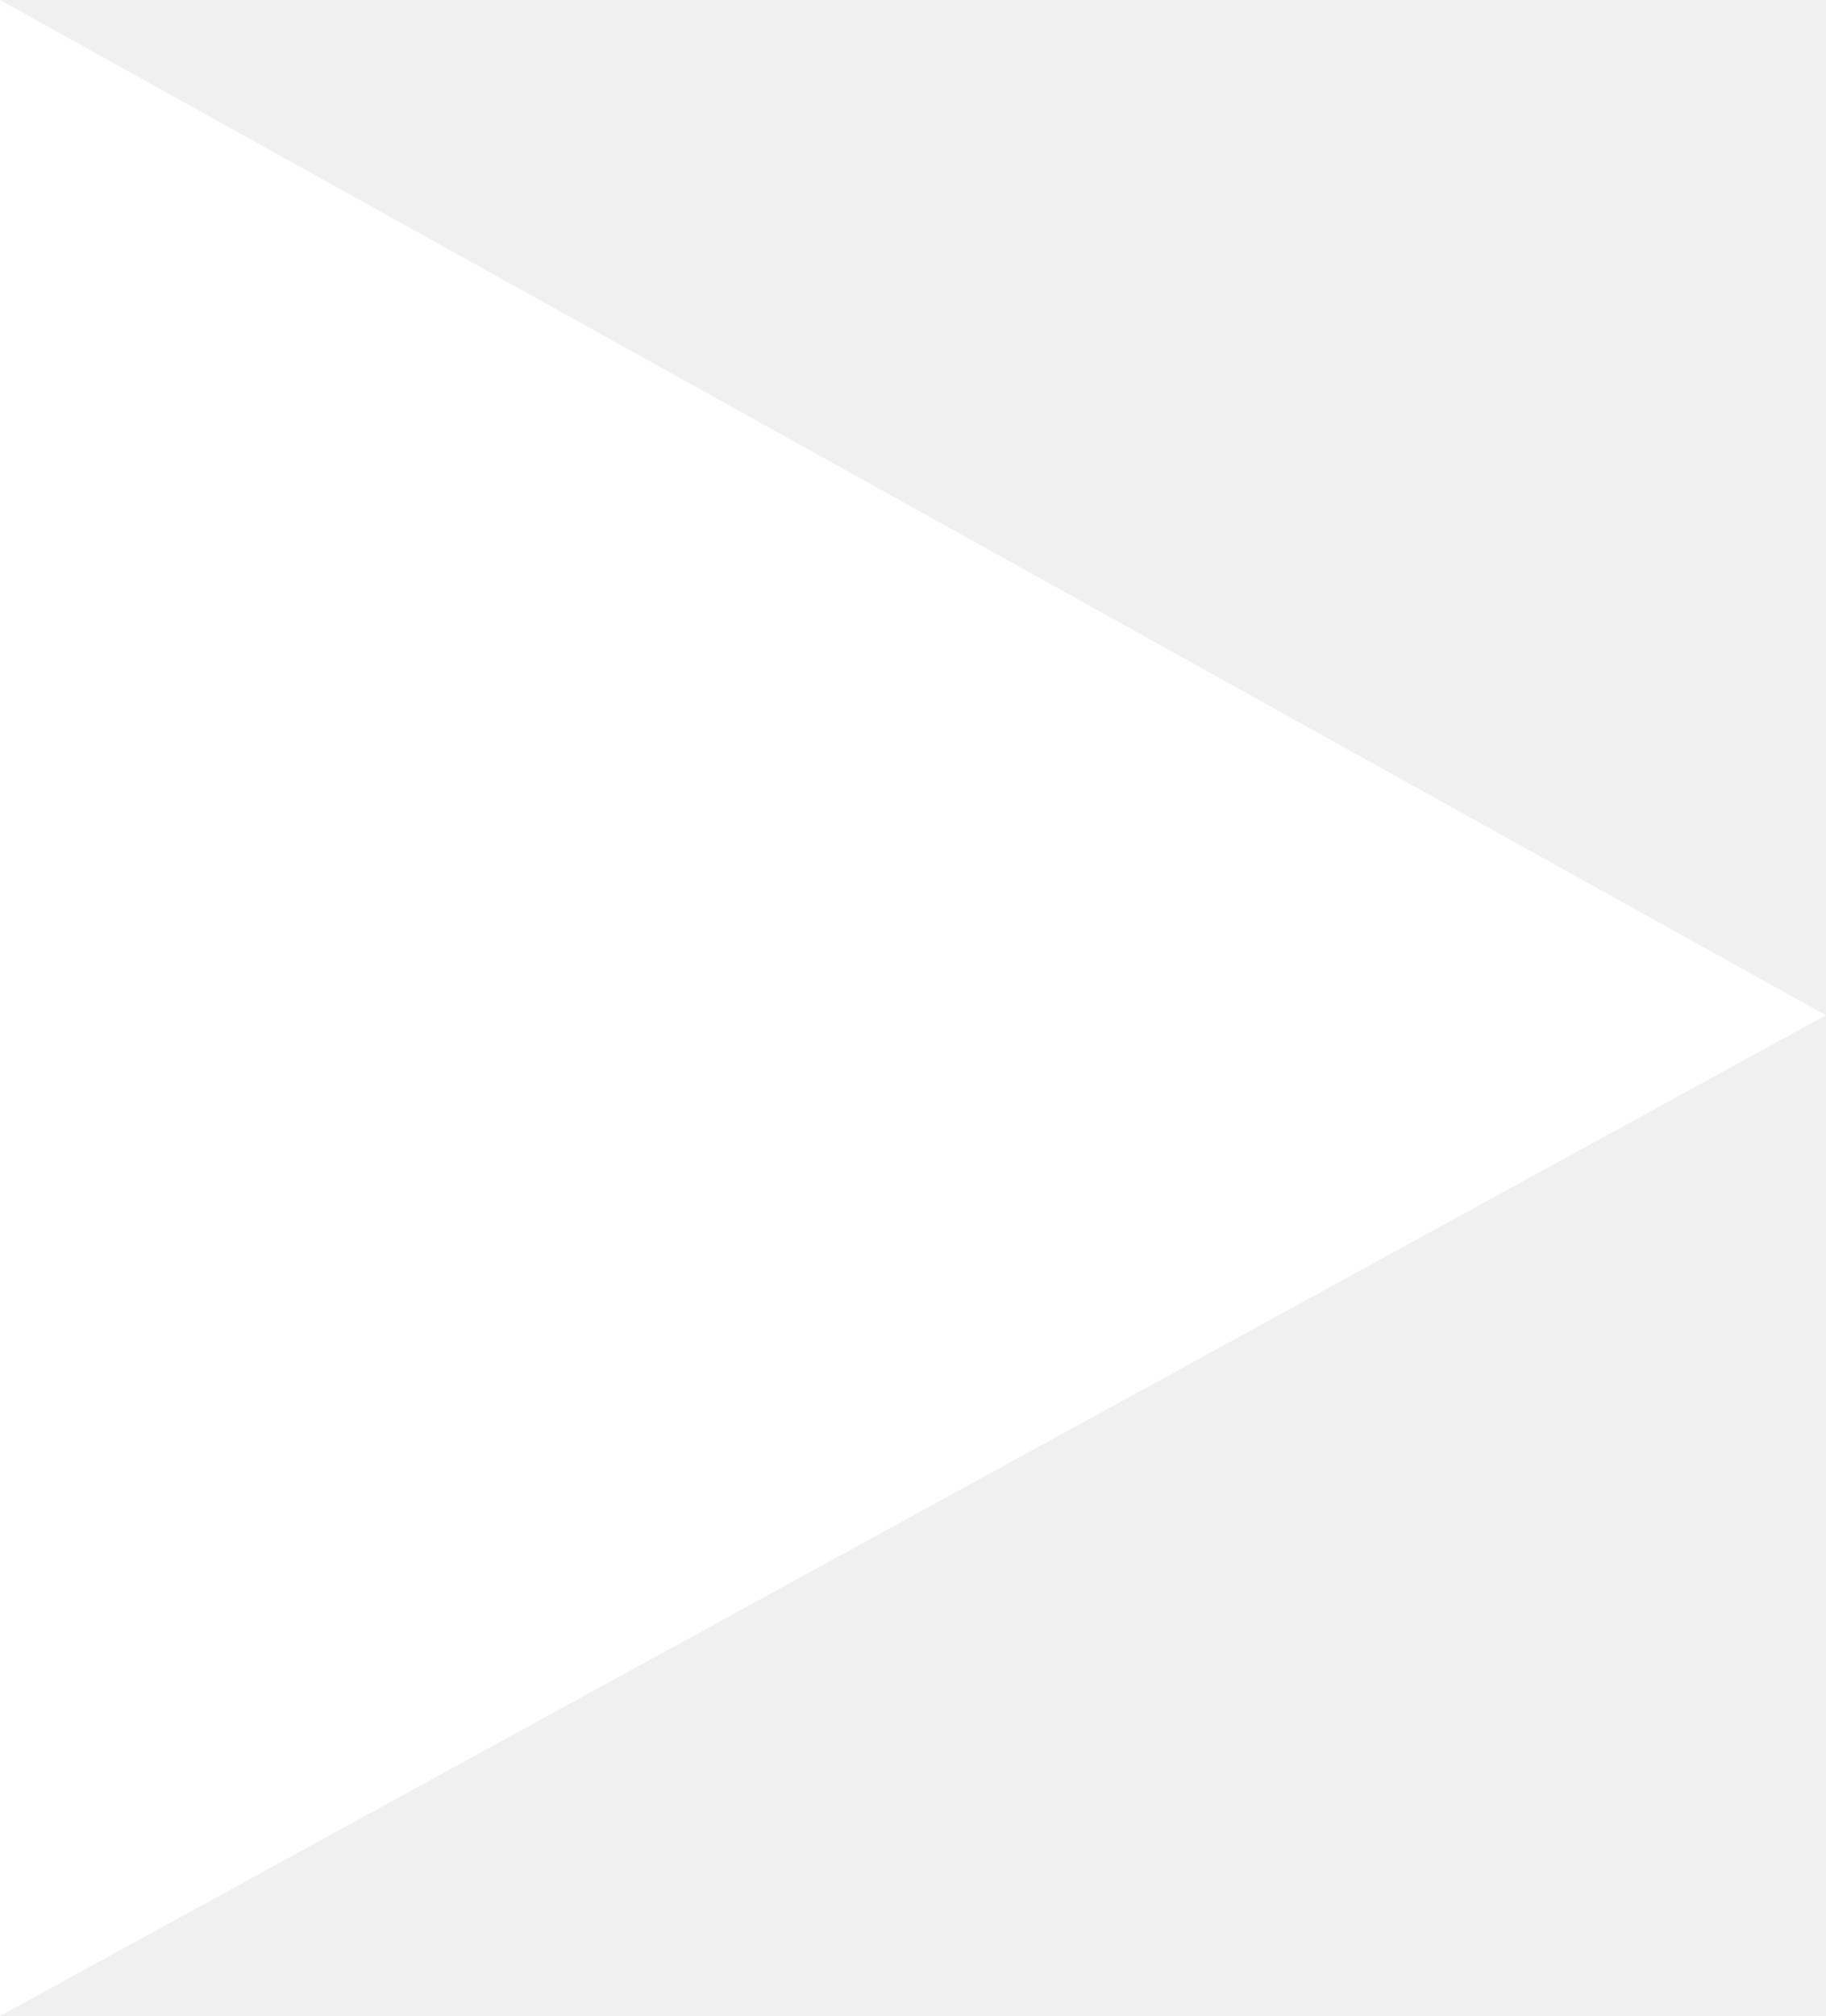
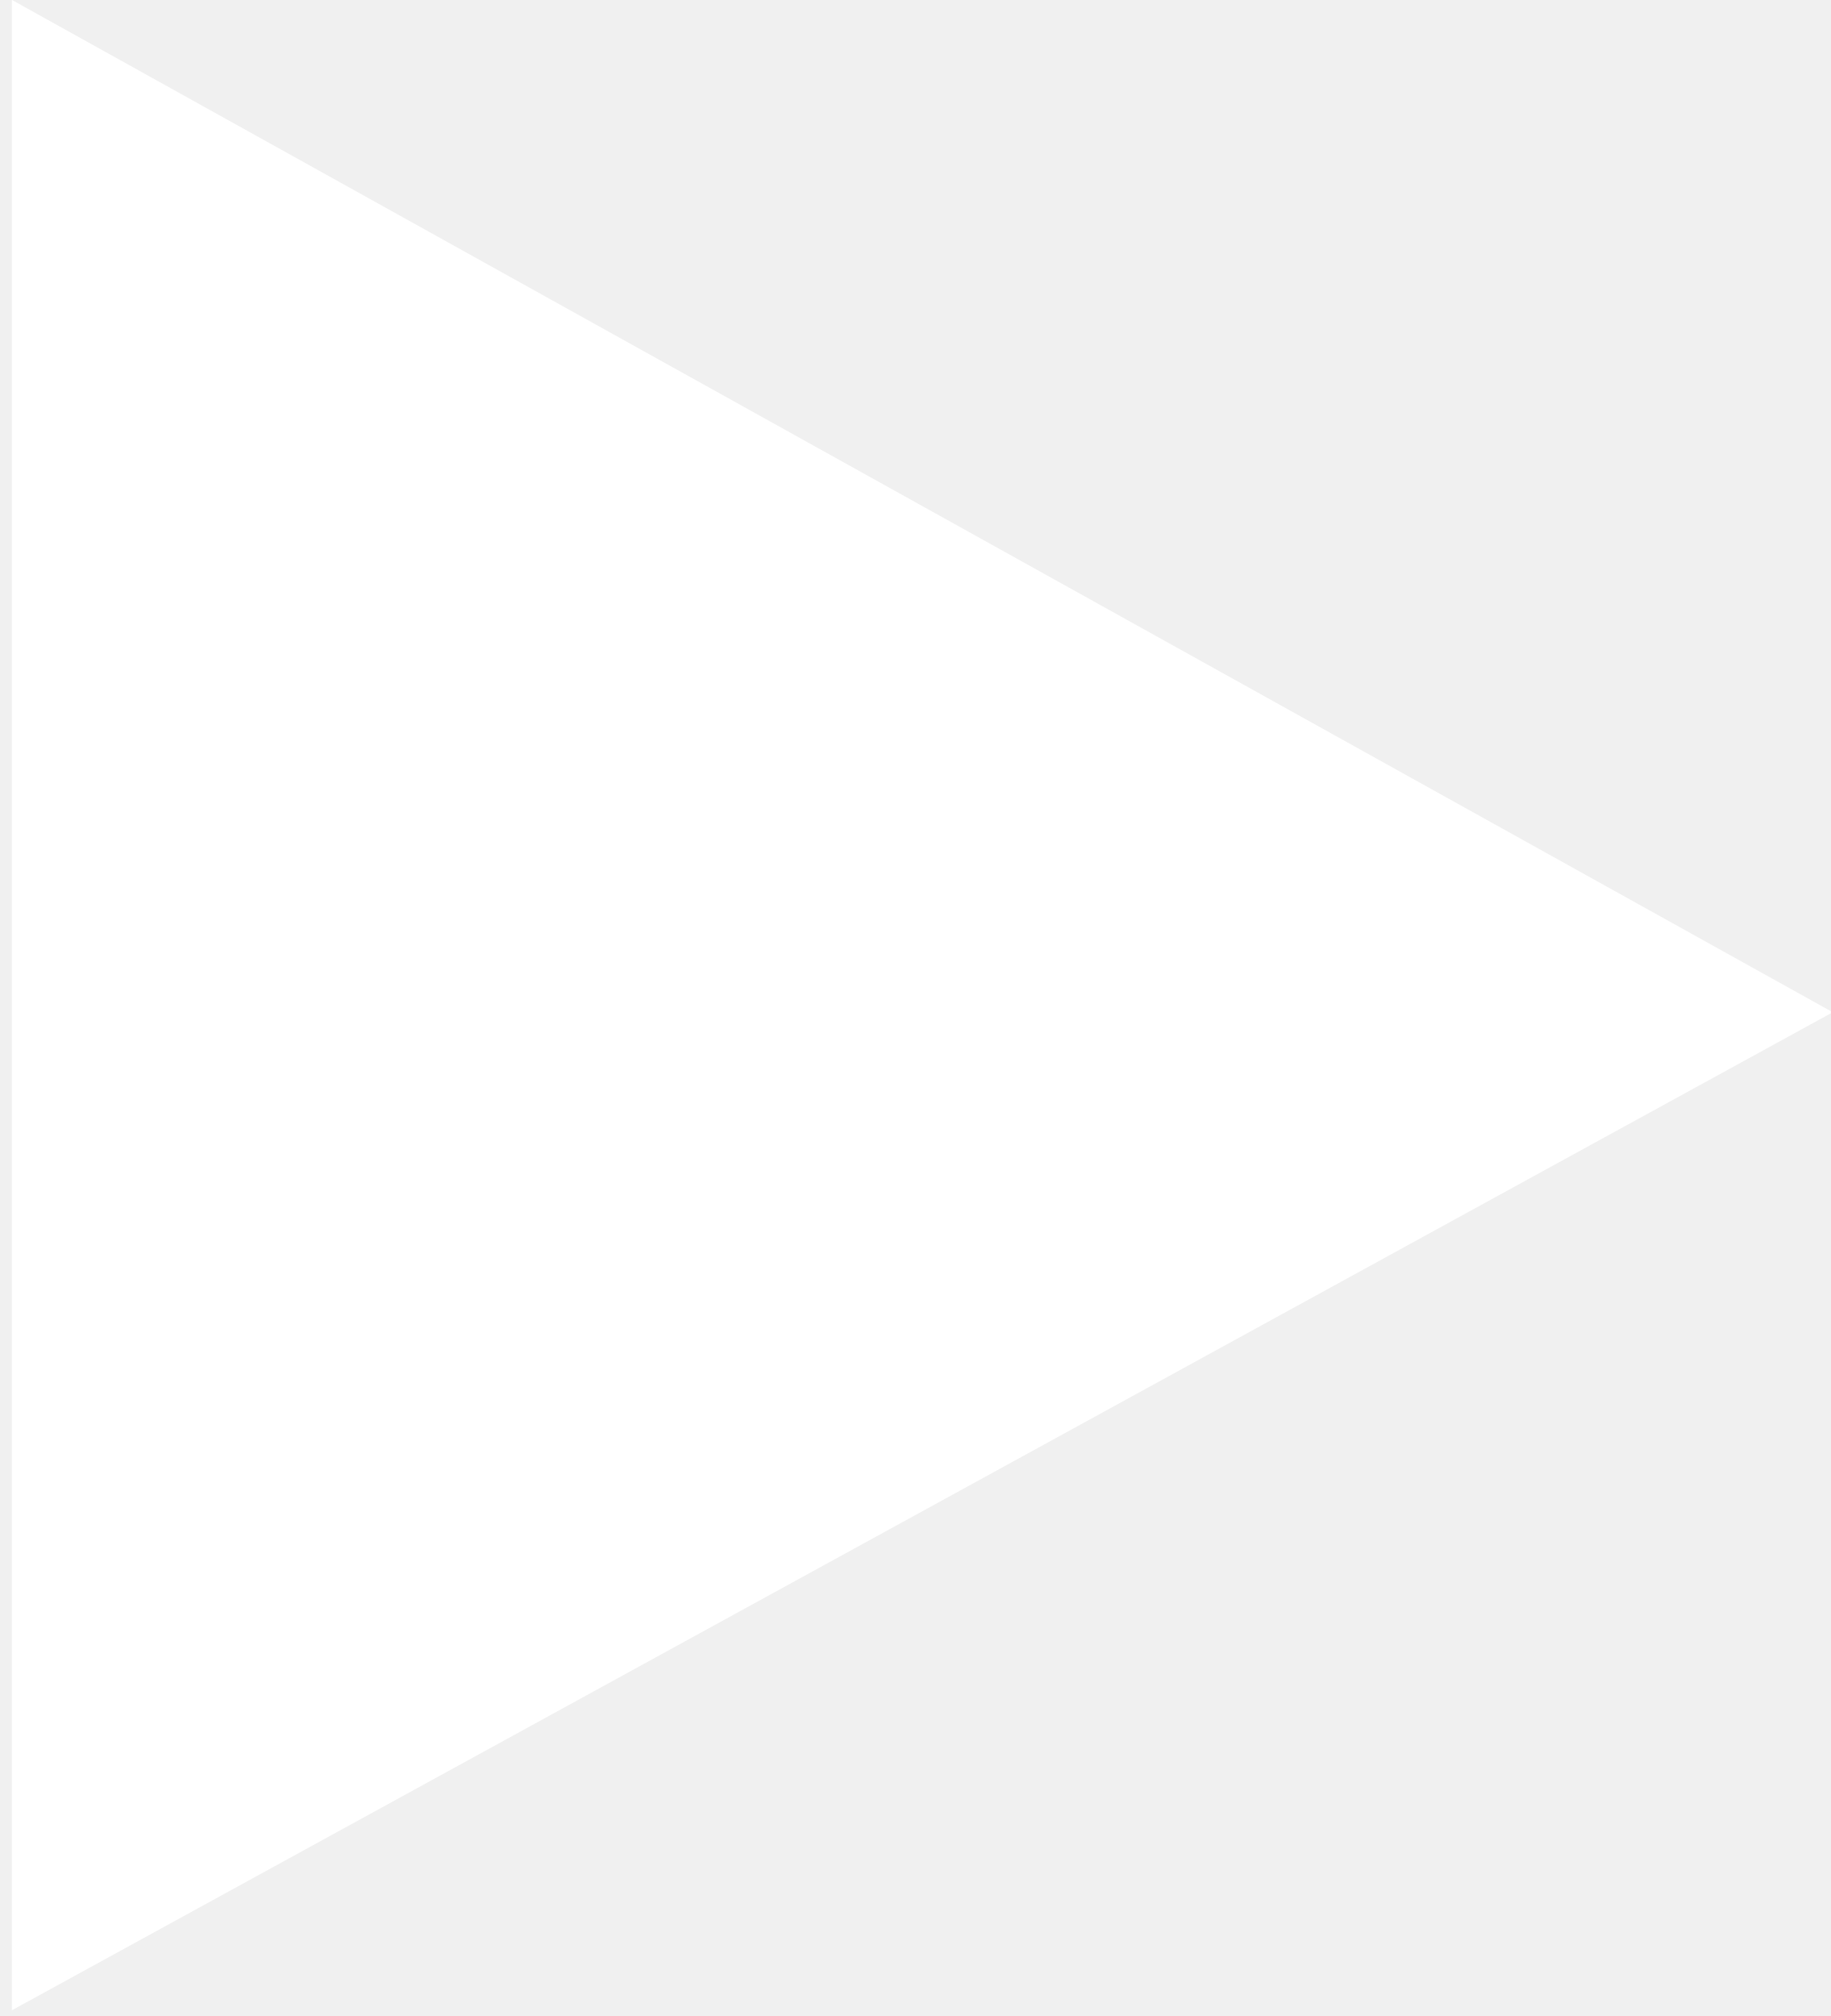
- <svg xmlns="http://www.w3.org/2000/svg" width="40.037" height="44.193" viewBox="0 0 40.037 44.193">
-   <path id="Tracé_12306" data-name="Tracé 12306" d="M-223.74,4699.445v-44.193l40.037,22.255Z" transform="translate(223.74 -4655.252)" fill="#fff" />
+ <svg xmlns="http://www.w3.org/2000/svg" width="68.04" height="74.91" viewBox="0 0 68.04 74.91">
+   <defs>
+     <clipPath id="clip-play">
+       <rect width="68.04" height="74.91" />
+     </clipPath>
+   </defs>
+   <g id="play" clip-path="url(#clip-play)">
+     <path id="Tracé_12306" data-name="Tracé 12306" d="M-223.74,4729.949v-74.7l67.672,37.616Z" transform="translate(224.182 -4655.252)" fill="#fff" />
+   </g>
</svg>
